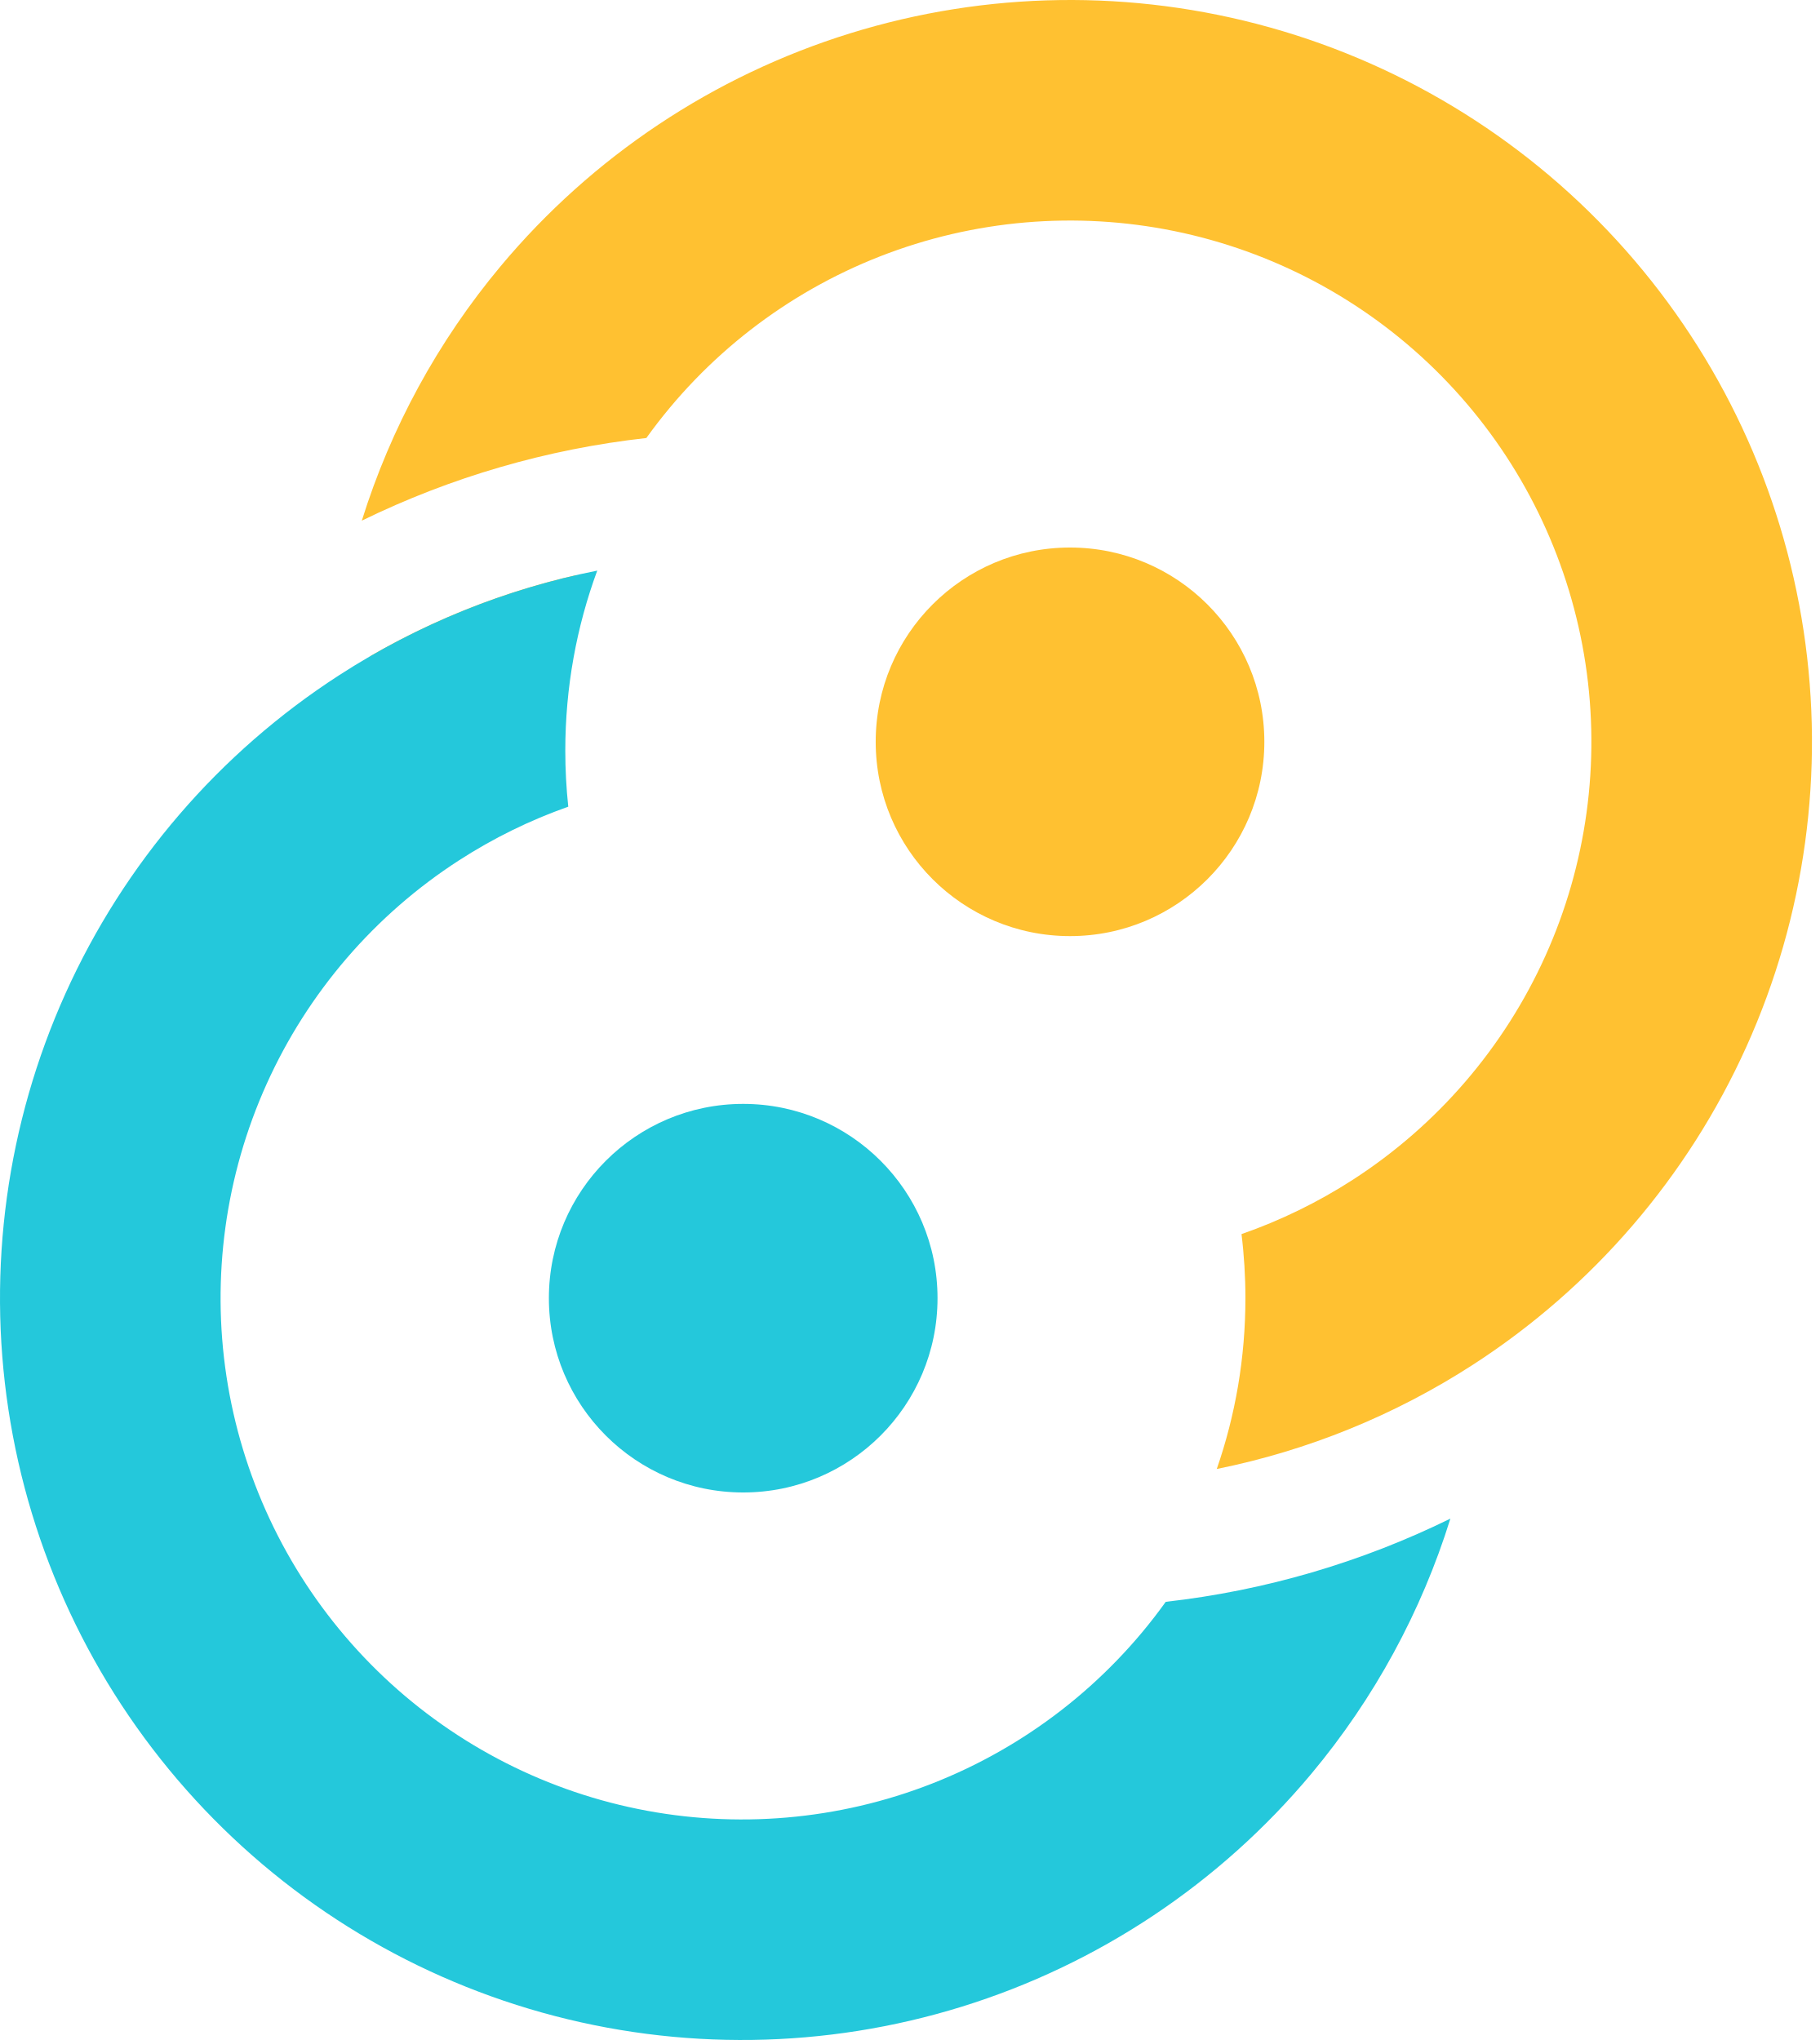
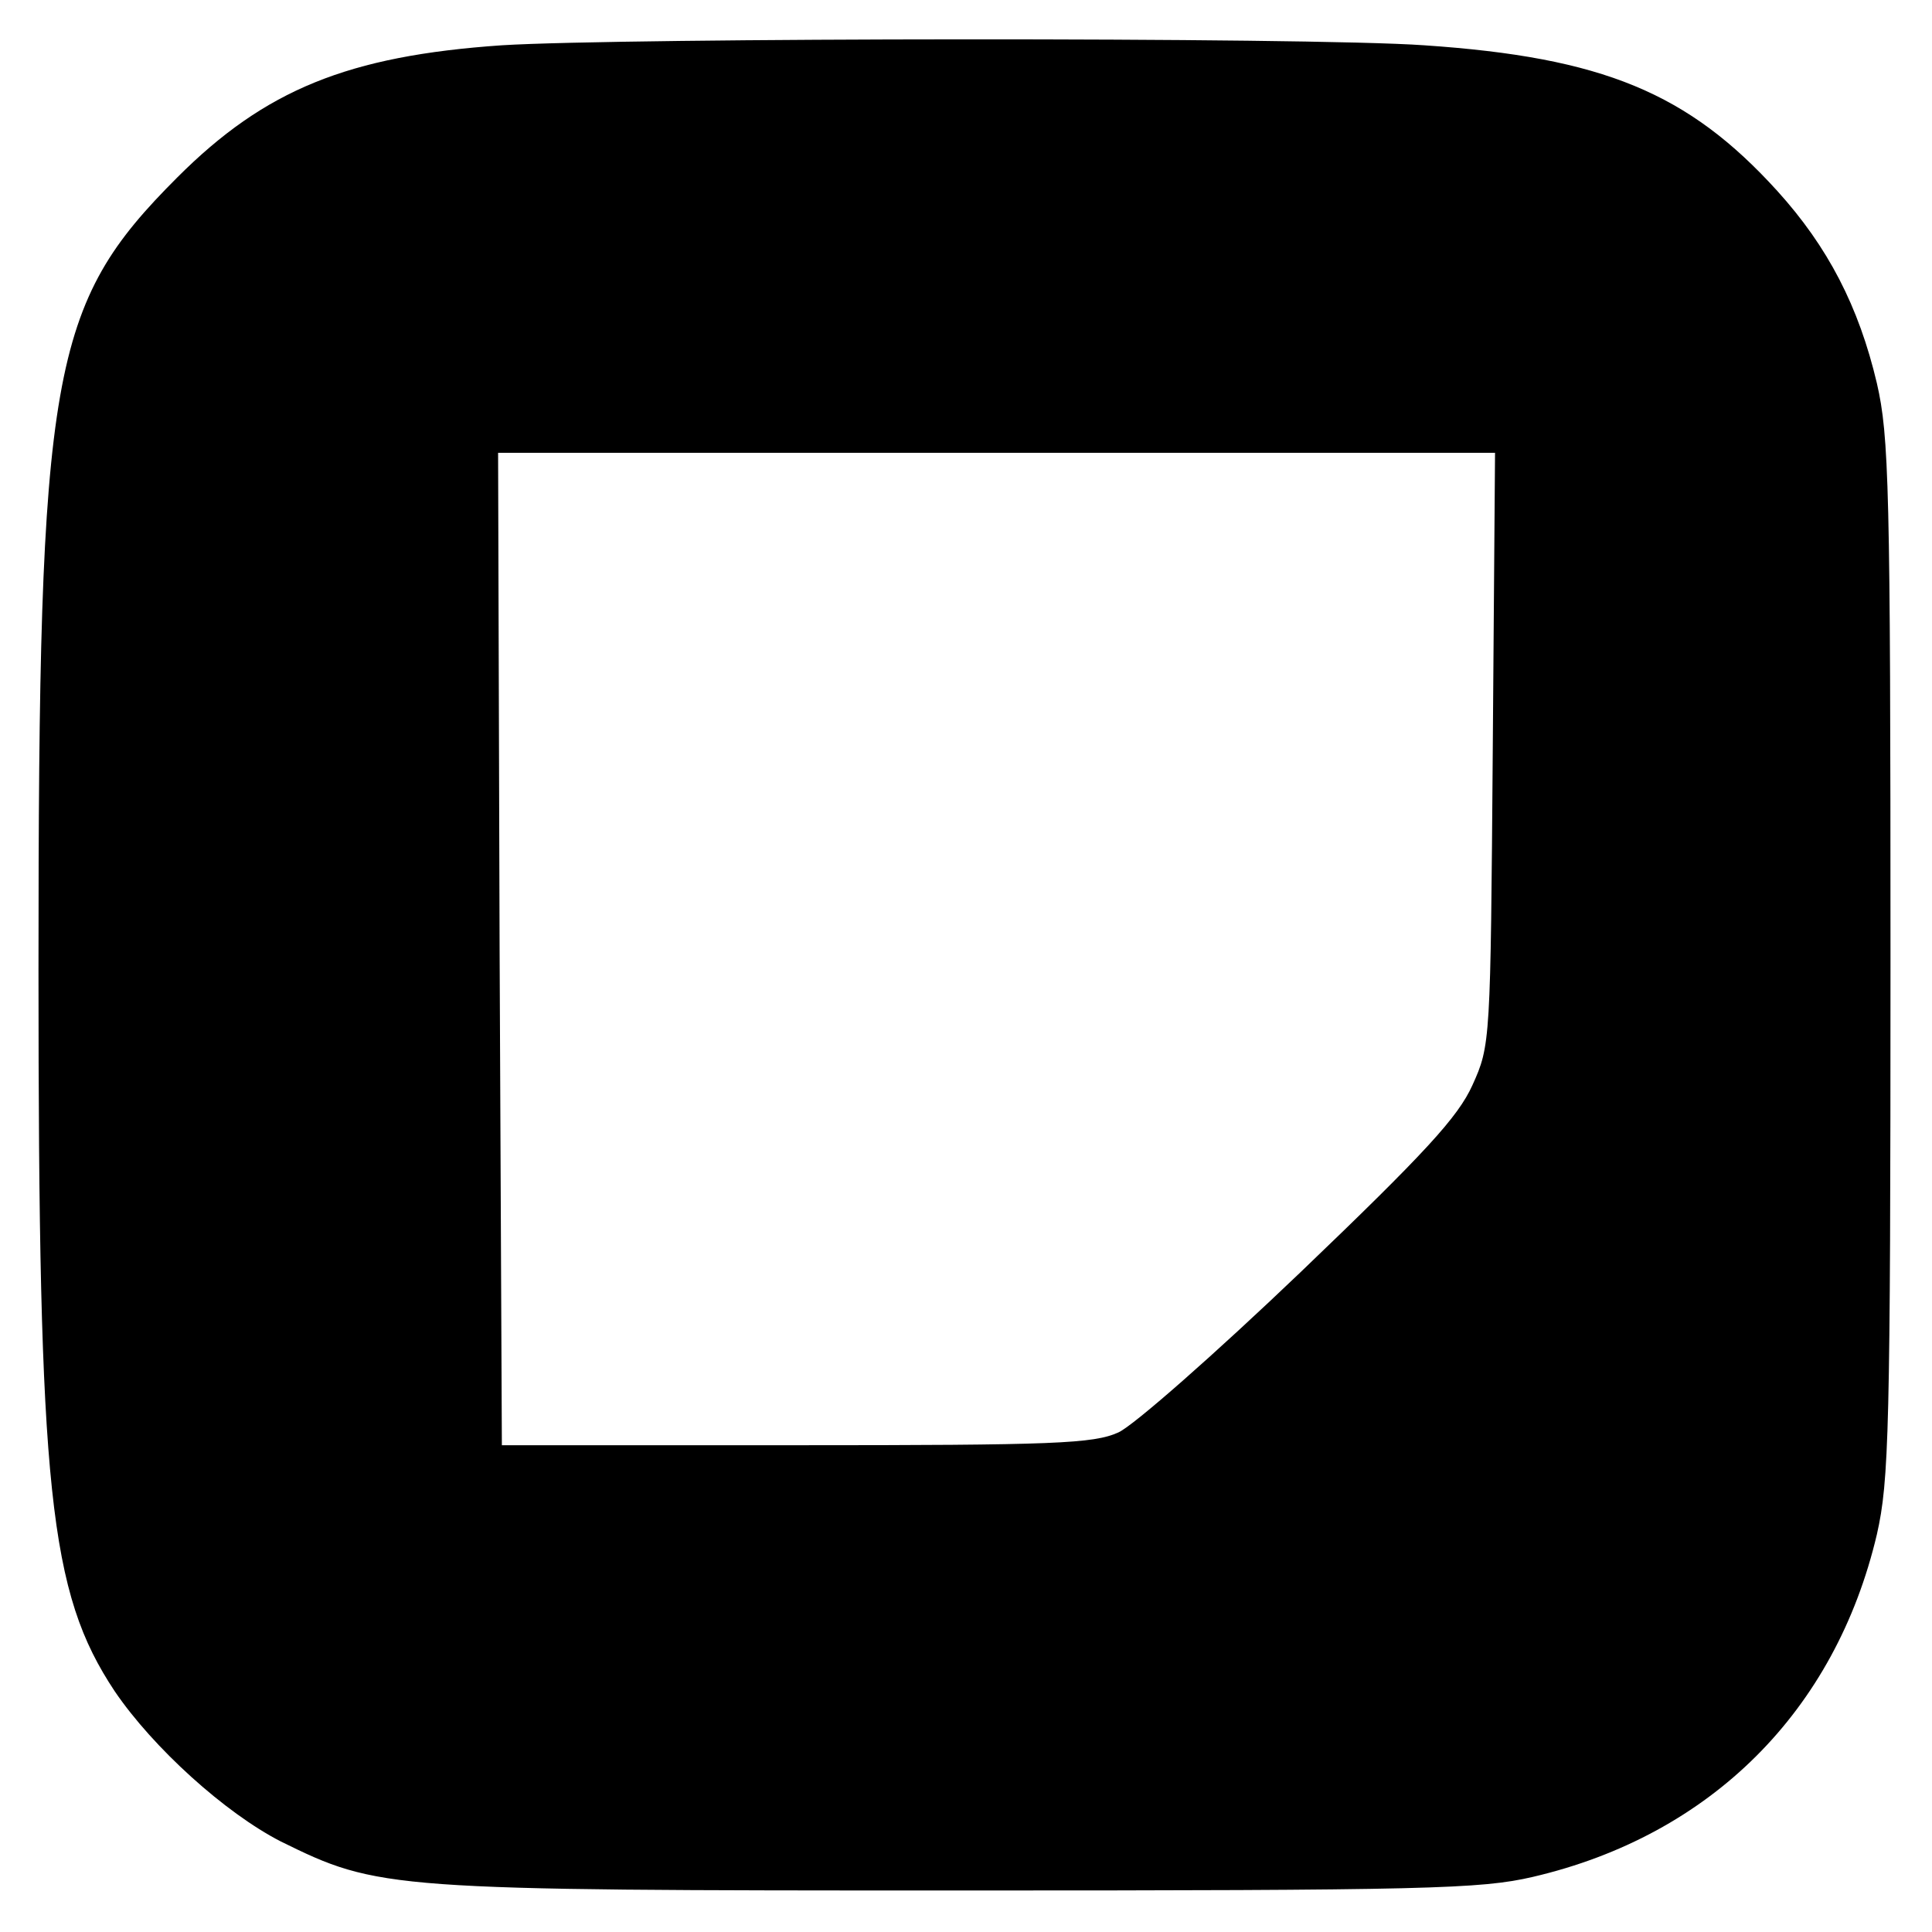
- <svg xmlns="http://www.w3.org/2000/svg" width="206" height="231" viewBox="0 0 206 231" fill="none">
-   <path d="M143.143 84C143.143 96.15 133.293 106 121.143 106C108.992 106 99.143 96.15 99.143 84C99.143 71.85 108.992 62 121.143 62C133.293 62 143.143 71.85 143.143 84Z" fill="#FFC131" />
-   <ellipse cx="84.143" cy="147" rx="22" ry="22" transform="rotate(180 84.1426 147)" fill="#24C8DB" />
-   <path fill-rule="evenodd" clip-rule="evenodd" d="M166.738 154.548C157.86 160.286 148.023 164.269 137.757 166.341C139.858 160.282 141 153.774 141 147C141 144.543 140.85 142.121 140.558 139.743C144.975 138.204 149.215 136.139 153.183 133.575C162.73 127.404 170.292 118.608 174.961 108.244C179.63 97.88 181.207 86.388 179.502 75.149C177.798 63.91 172.884 53.402 165.352 44.888C157.82 36.374 147.99 30.216 137.042 27.155C126.095 24.093 114.496 24.257 103.64 27.627C92.784 30.998 83.132 37.432 75.844 46.155C74.91 47.273 74.021 48.422 73.176 49.599C61.929 50.849 51.036 54.032 40.963 58.956C44.242 48.459 49.565 38.659 56.679 30.144C67.05 17.73 80.786 8.574 96.235 3.778C111.685 -1.019 128.19 -1.253 143.769 3.105C159.348 7.462 173.337 16.225 184.056 28.341C194.775 40.457 201.767 55.41 204.193 71.404C206.619 87.398 204.374 103.752 197.73 118.501C191.086 133.25 180.324 145.767 166.738 154.548ZM41.963 74.275L62.556 76.804C63.046 72.813 63.94 68.902 65.214 65.127C57.047 67.002 49.209 70.087 41.963 74.275Z" fill="#FFC131" />
-   <path fill-rule="evenodd" clip-rule="evenodd" d="M38.404 76.452C47.349 70.671 57.268 66.671 67.617 64.613C65.277 70.967 64 77.834 64 85C64 87.143 64.114 89.26 64.337 91.344C60.009 92.873 55.853 94.909 51.96 97.426C42.413 103.596 34.85 112.392 30.182 122.756C25.513 133.12 23.936 144.612 25.64 155.851C27.345 167.09 32.258 177.598 39.791 186.112C47.323 194.626 57.153 200.784 68.1 203.846C79.048 206.907 90.646 206.743 101.502 203.373C112.359 200.002 122.011 193.568 129.299 184.845C130.237 183.722 131.131 182.567 131.979 181.383C143.235 180.114 154.132 176.91 164.205 171.962C160.929 182.49 155.596 192.319 148.464 200.856C138.092 213.27 124.357 222.426 108.907 227.222C93.458 232.019 76.952 232.253 61.374 227.895C45.795 223.538 31.805 214.775 21.087 202.659C10.368 190.543 3.376 175.59 0.95 159.596C-1.476 143.602 0.768 127.248 7.412 112.499C14.057 97.75 24.818 85.233 38.404 76.452ZM163.062 156.711L163.062 156.711C162.954 156.773 162.846 156.835 162.738 156.897C162.846 156.835 162.954 156.773 163.062 156.711Z" fill="#24C8DB" />
+ <svg xmlns="http://www.w3.org/2000/svg" version="1.0" width="256pt" height="256pt" viewBox="0 0 256 256" preserveAspectRatio="xMidYMid meet">
+   <g transform="translate(0,256) scale(0.1,-0.1)" fill="#000000" stroke="none">
+     <path d="M665 2500 c-204 -14 -314 -59 -430 -175 -169 -169 -184 -255 -184 -1050 0 -691 14 -825 101 -956 51 -75 146 -161 220 -199 130 -64 140 -65 898 -65 622 0 692 2 761 18 236 55 401 220 456 454 16 71 18 136 18 763 0 626 -2 692 -18 762 -24 102 -65 181 -132 255 -118 130 -231 177 -468 193 -155 11 -1062 10 -1222 0z m1313 -932 c-3 -389 -3 -393 -27 -446 -19 -42 -62 -89 -228 -248 -113 -108 -221 -203 -241 -212 -33 -15 -85 -17 -427 -17 l-390 0 -3 658 -2 657 660 0 661 0 -3 -392z" />
+   </g>
</svg>
